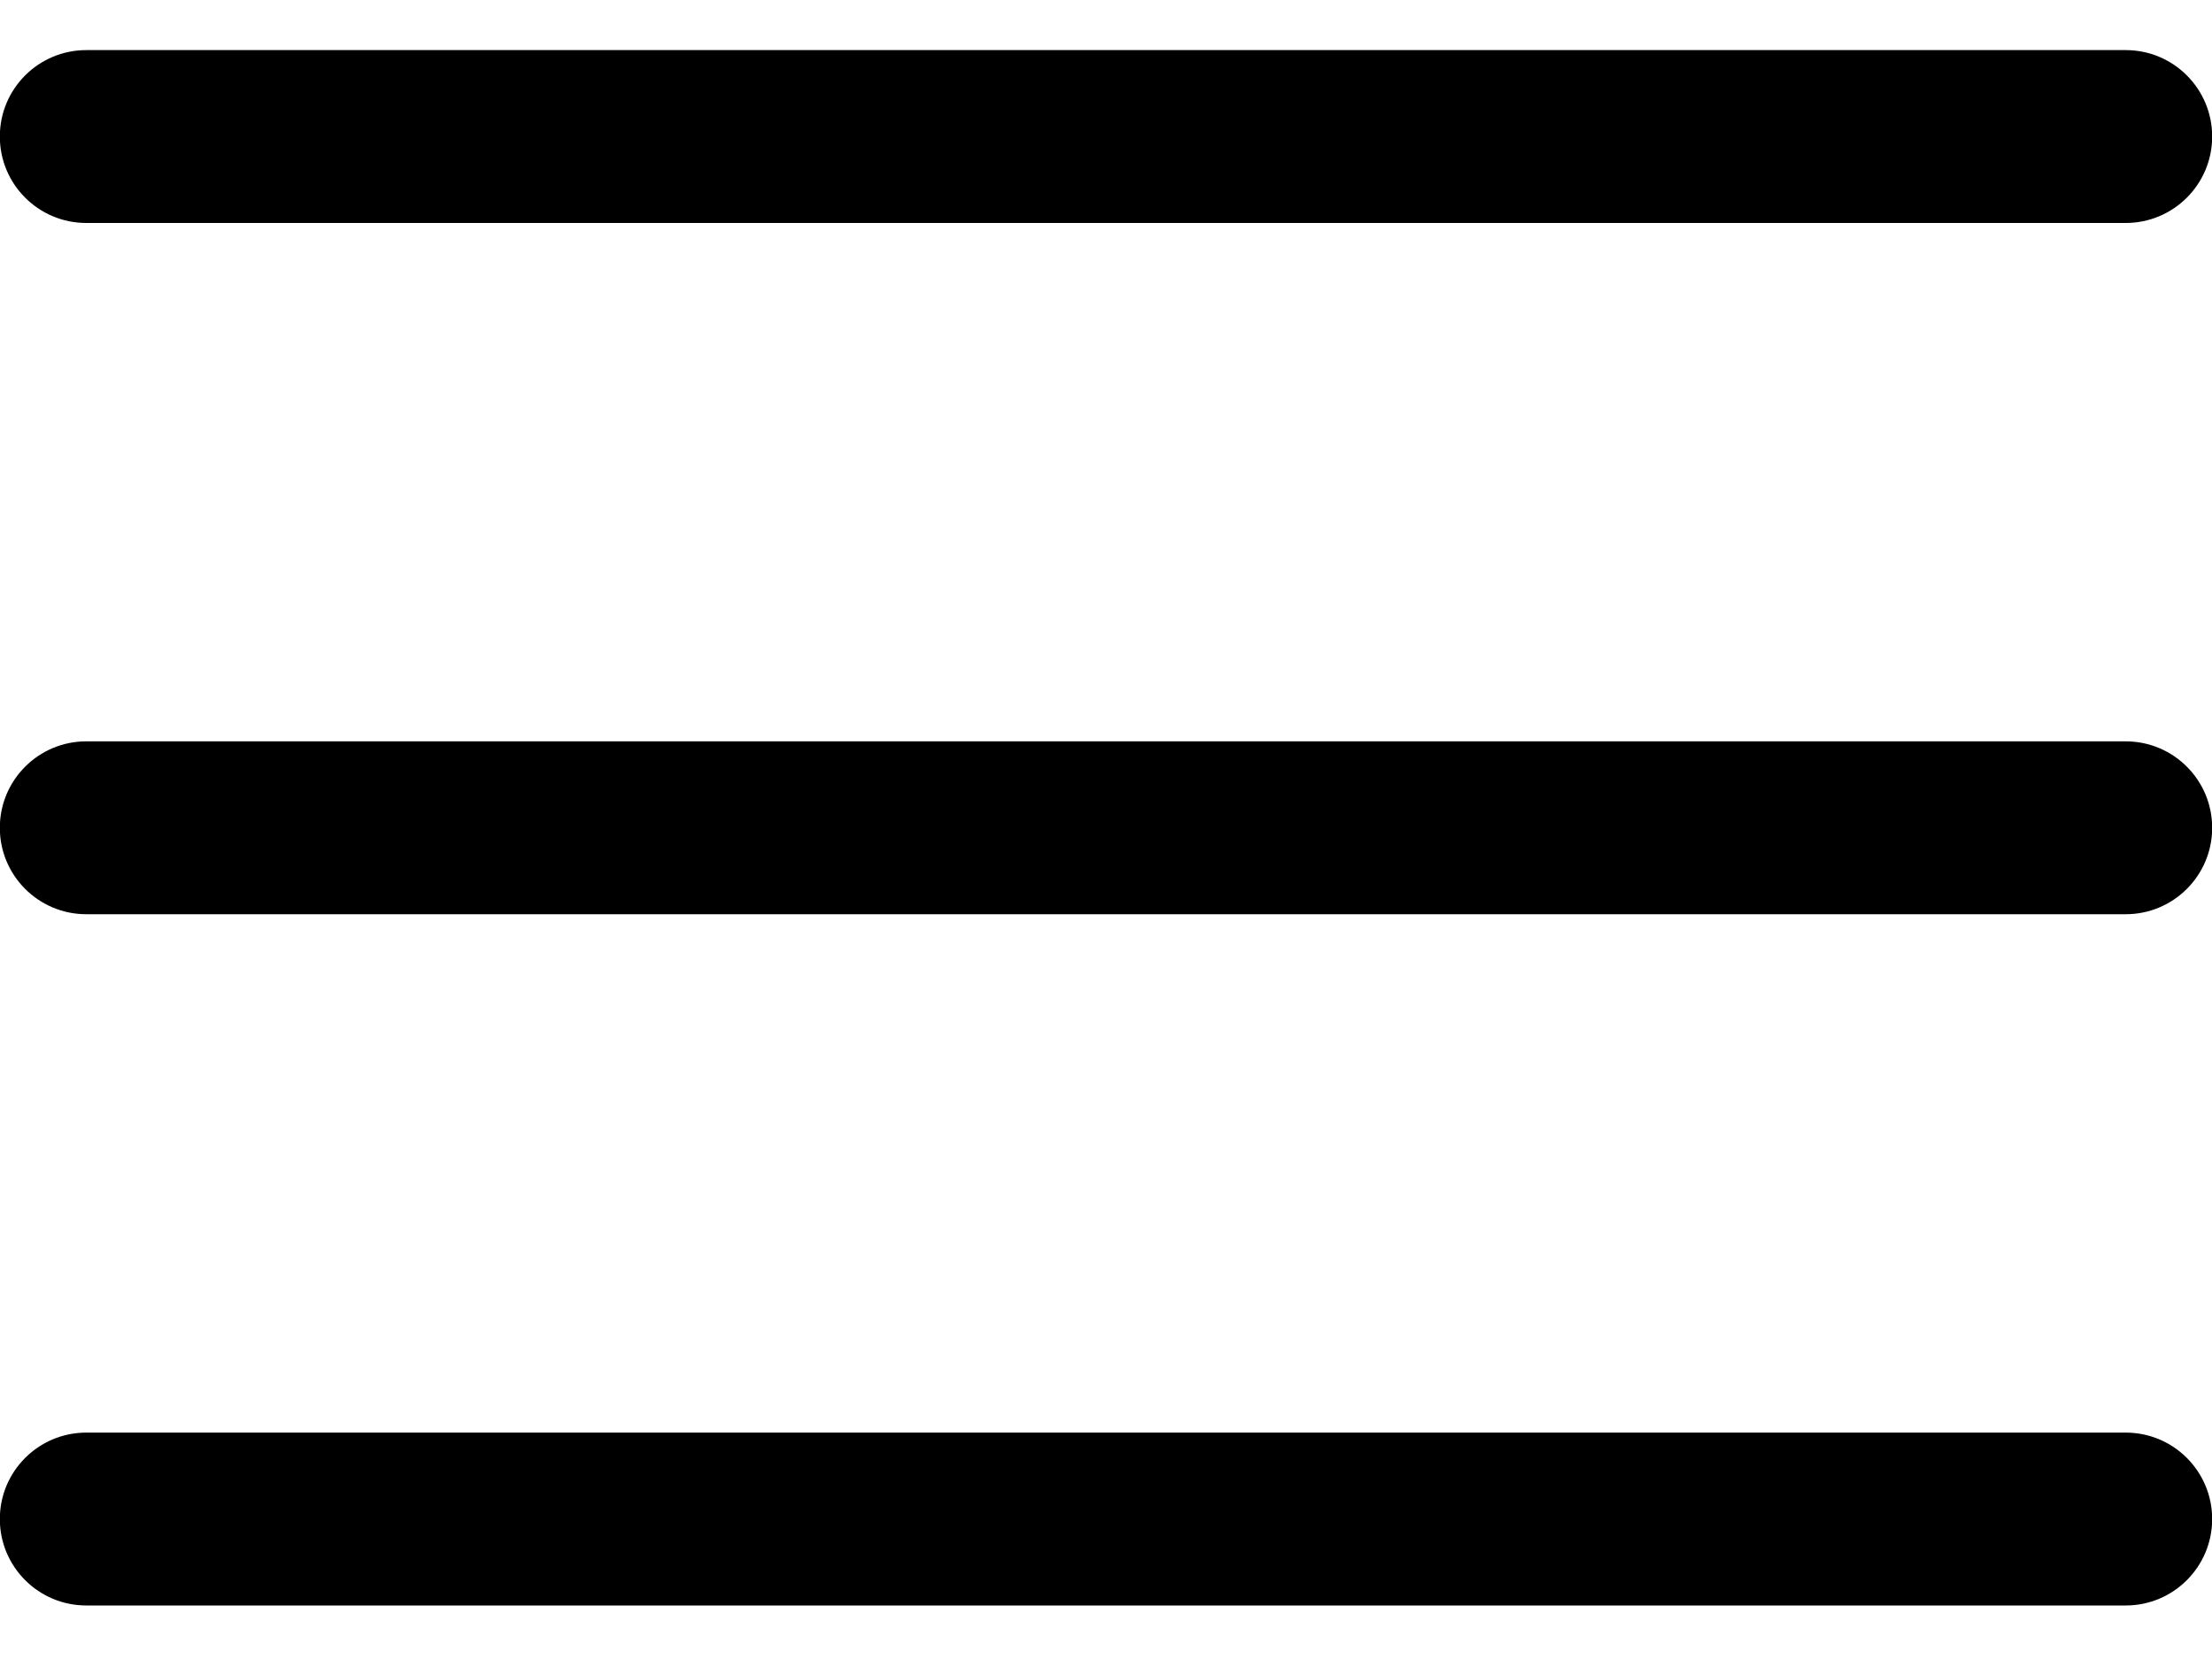
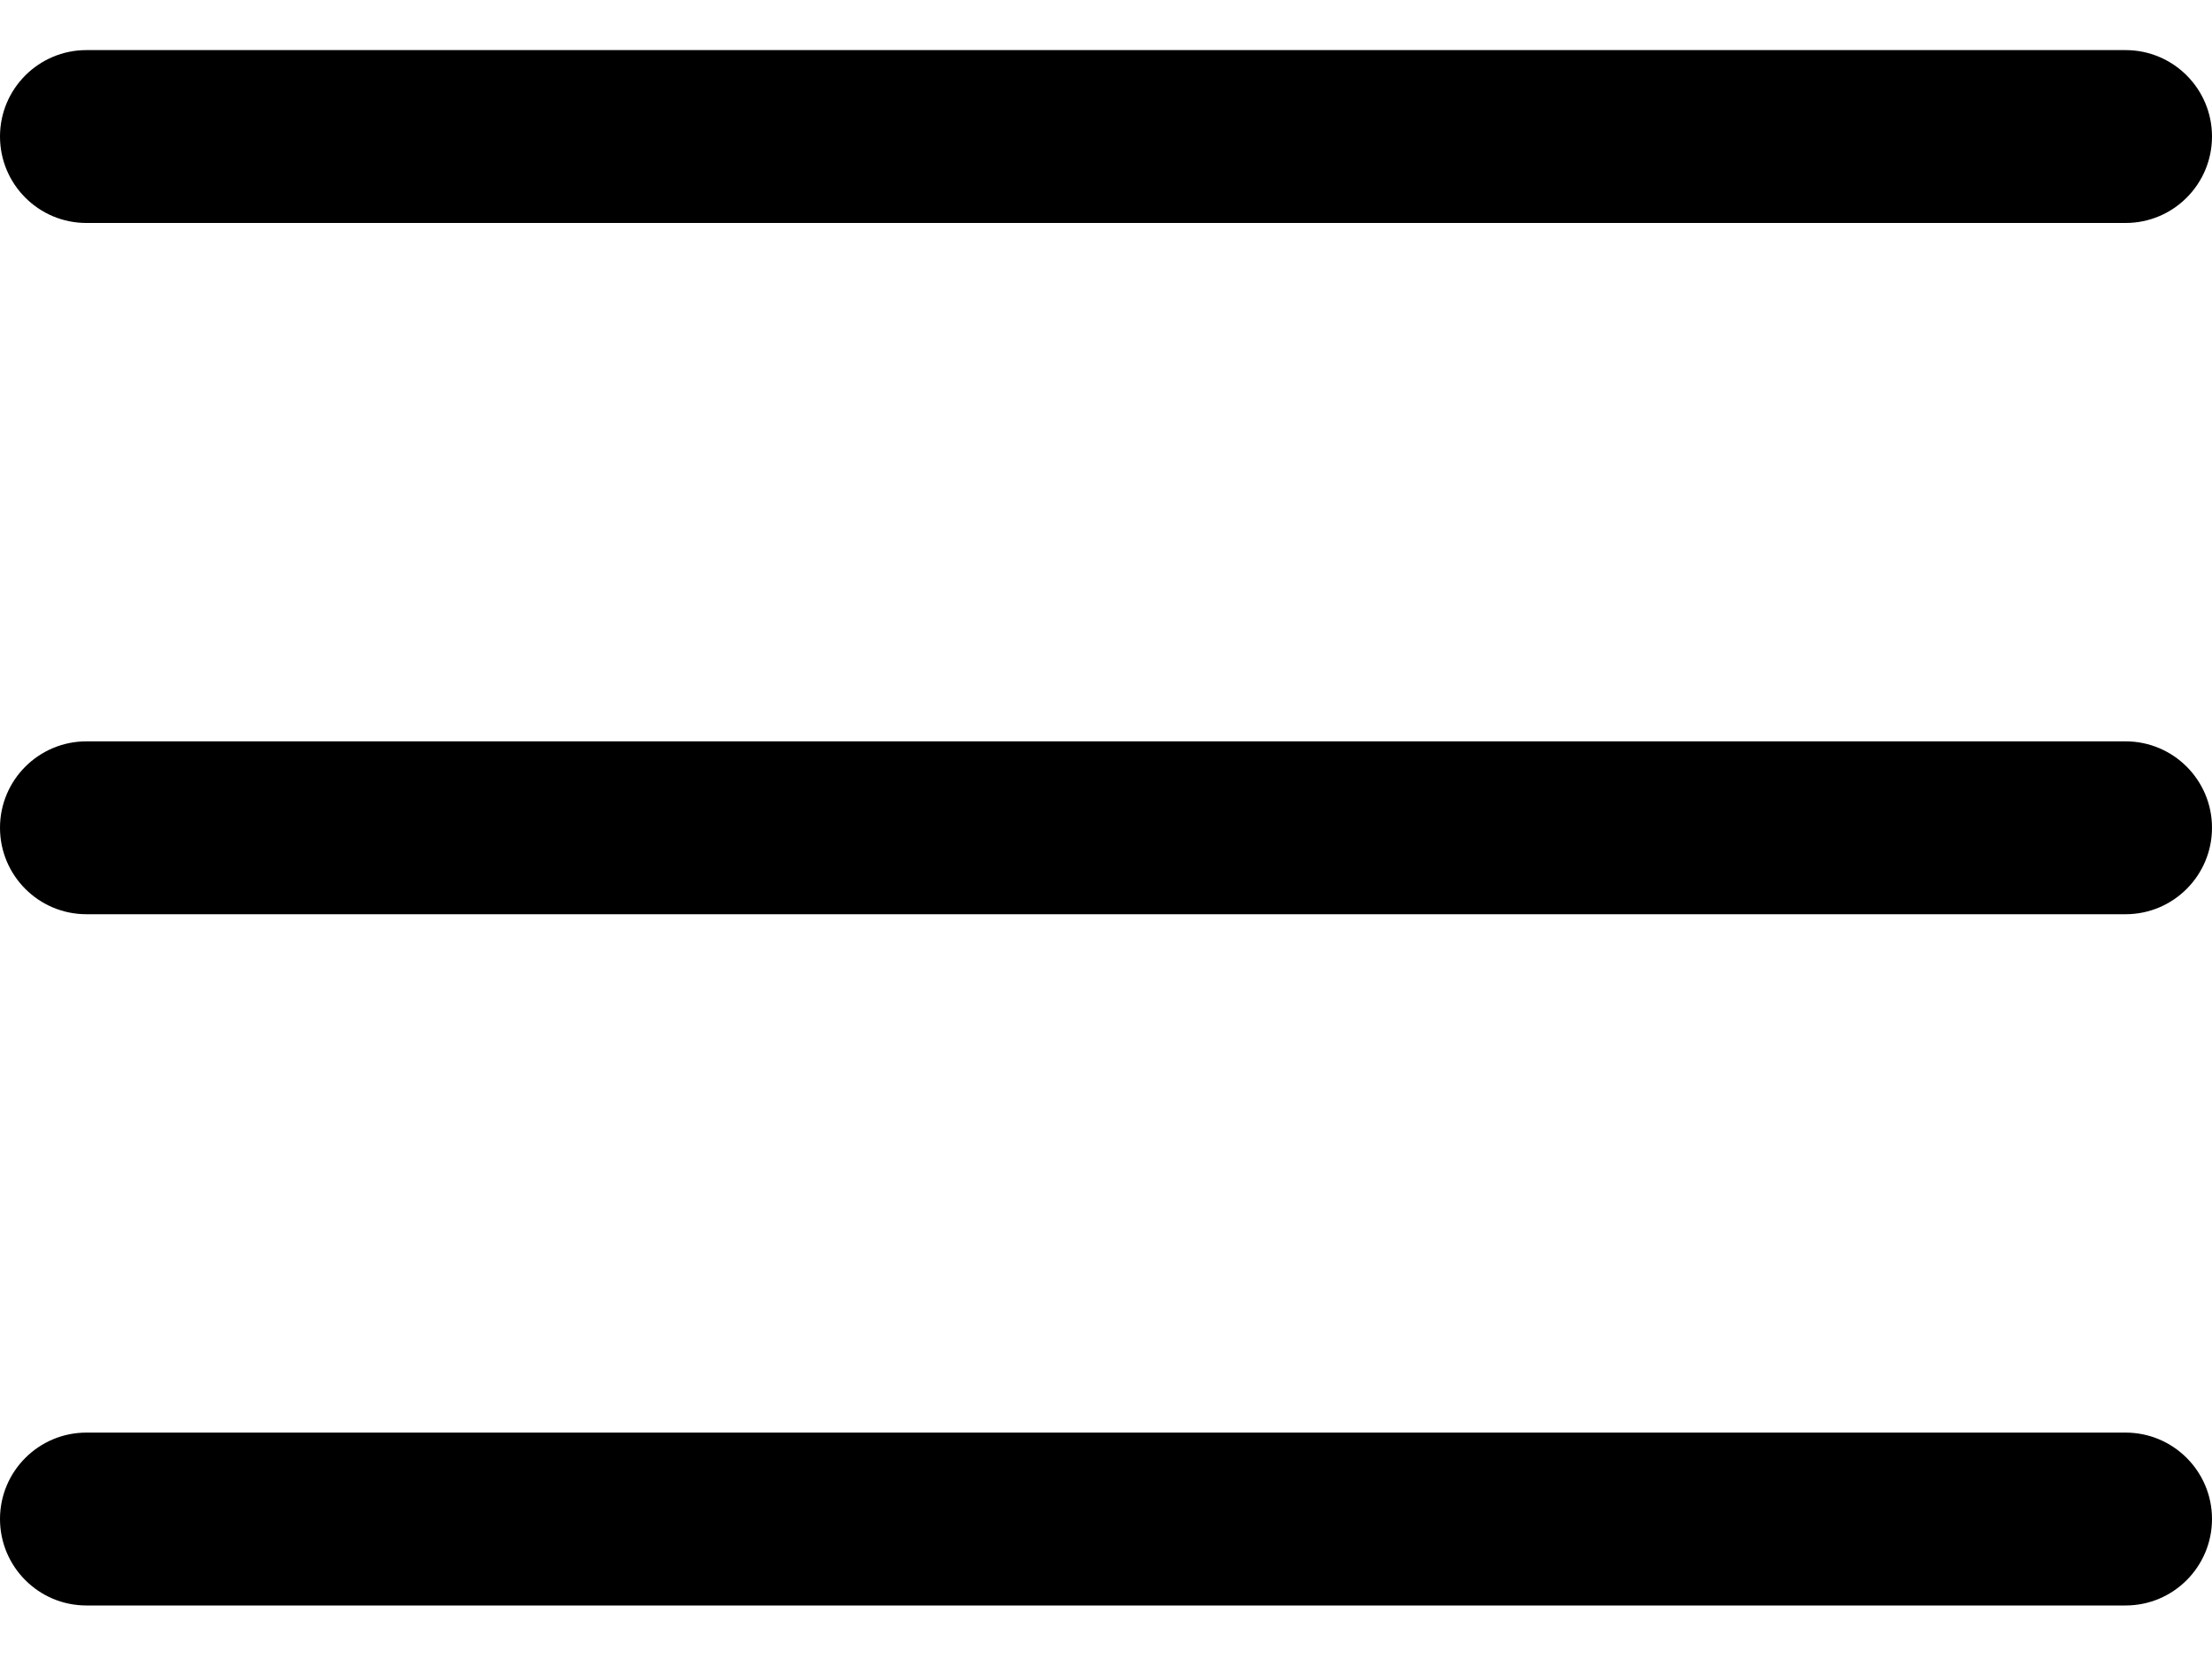
<svg xmlns="http://www.w3.org/2000/svg" width="20" height="15" viewBox="0 0 20 15">
-   <path d="M19.219 6.703H.78a.781.781 0 100 1.563h18.44a.781.781 0 000-1.563zm0-6.25H.78a.781.781 0 100 1.563h18.44a.781.781 0 000-1.563zm0 12.5H.78a.781.781 0 000 1.563h18.44a.781.781 0 100-1.563z" />
+   <path d="M19.219 6.703H0.781C0.35 6.703 0 7.053 0 7.484C0 7.916 0.35 8.266 0.781 8.266H19.219C19.65 8.266 20 7.916 20 7.484C20 7.053 19.65 6.703 19.219 6.703Z" />
+   <path d="M19.219 0.453H0.781C0.35 0.453 0 0.803 0 1.234C0 1.666 0.35 2.016 0.781 2.016H19.219C19.65 2.016 20 1.666 20 1.234C20 0.803 19.65 0.453 19.219 0.453Z" />
+   <path d="M19.219 12.953H0.781C0.35 12.953 0 13.303 0 13.734C0 14.166 0.35 14.516 0.781 14.516H19.219C19.65 14.516 20 14.166 20 13.734C20 13.303 19.65 12.953 19.219 12.953Z" />
</svg>
